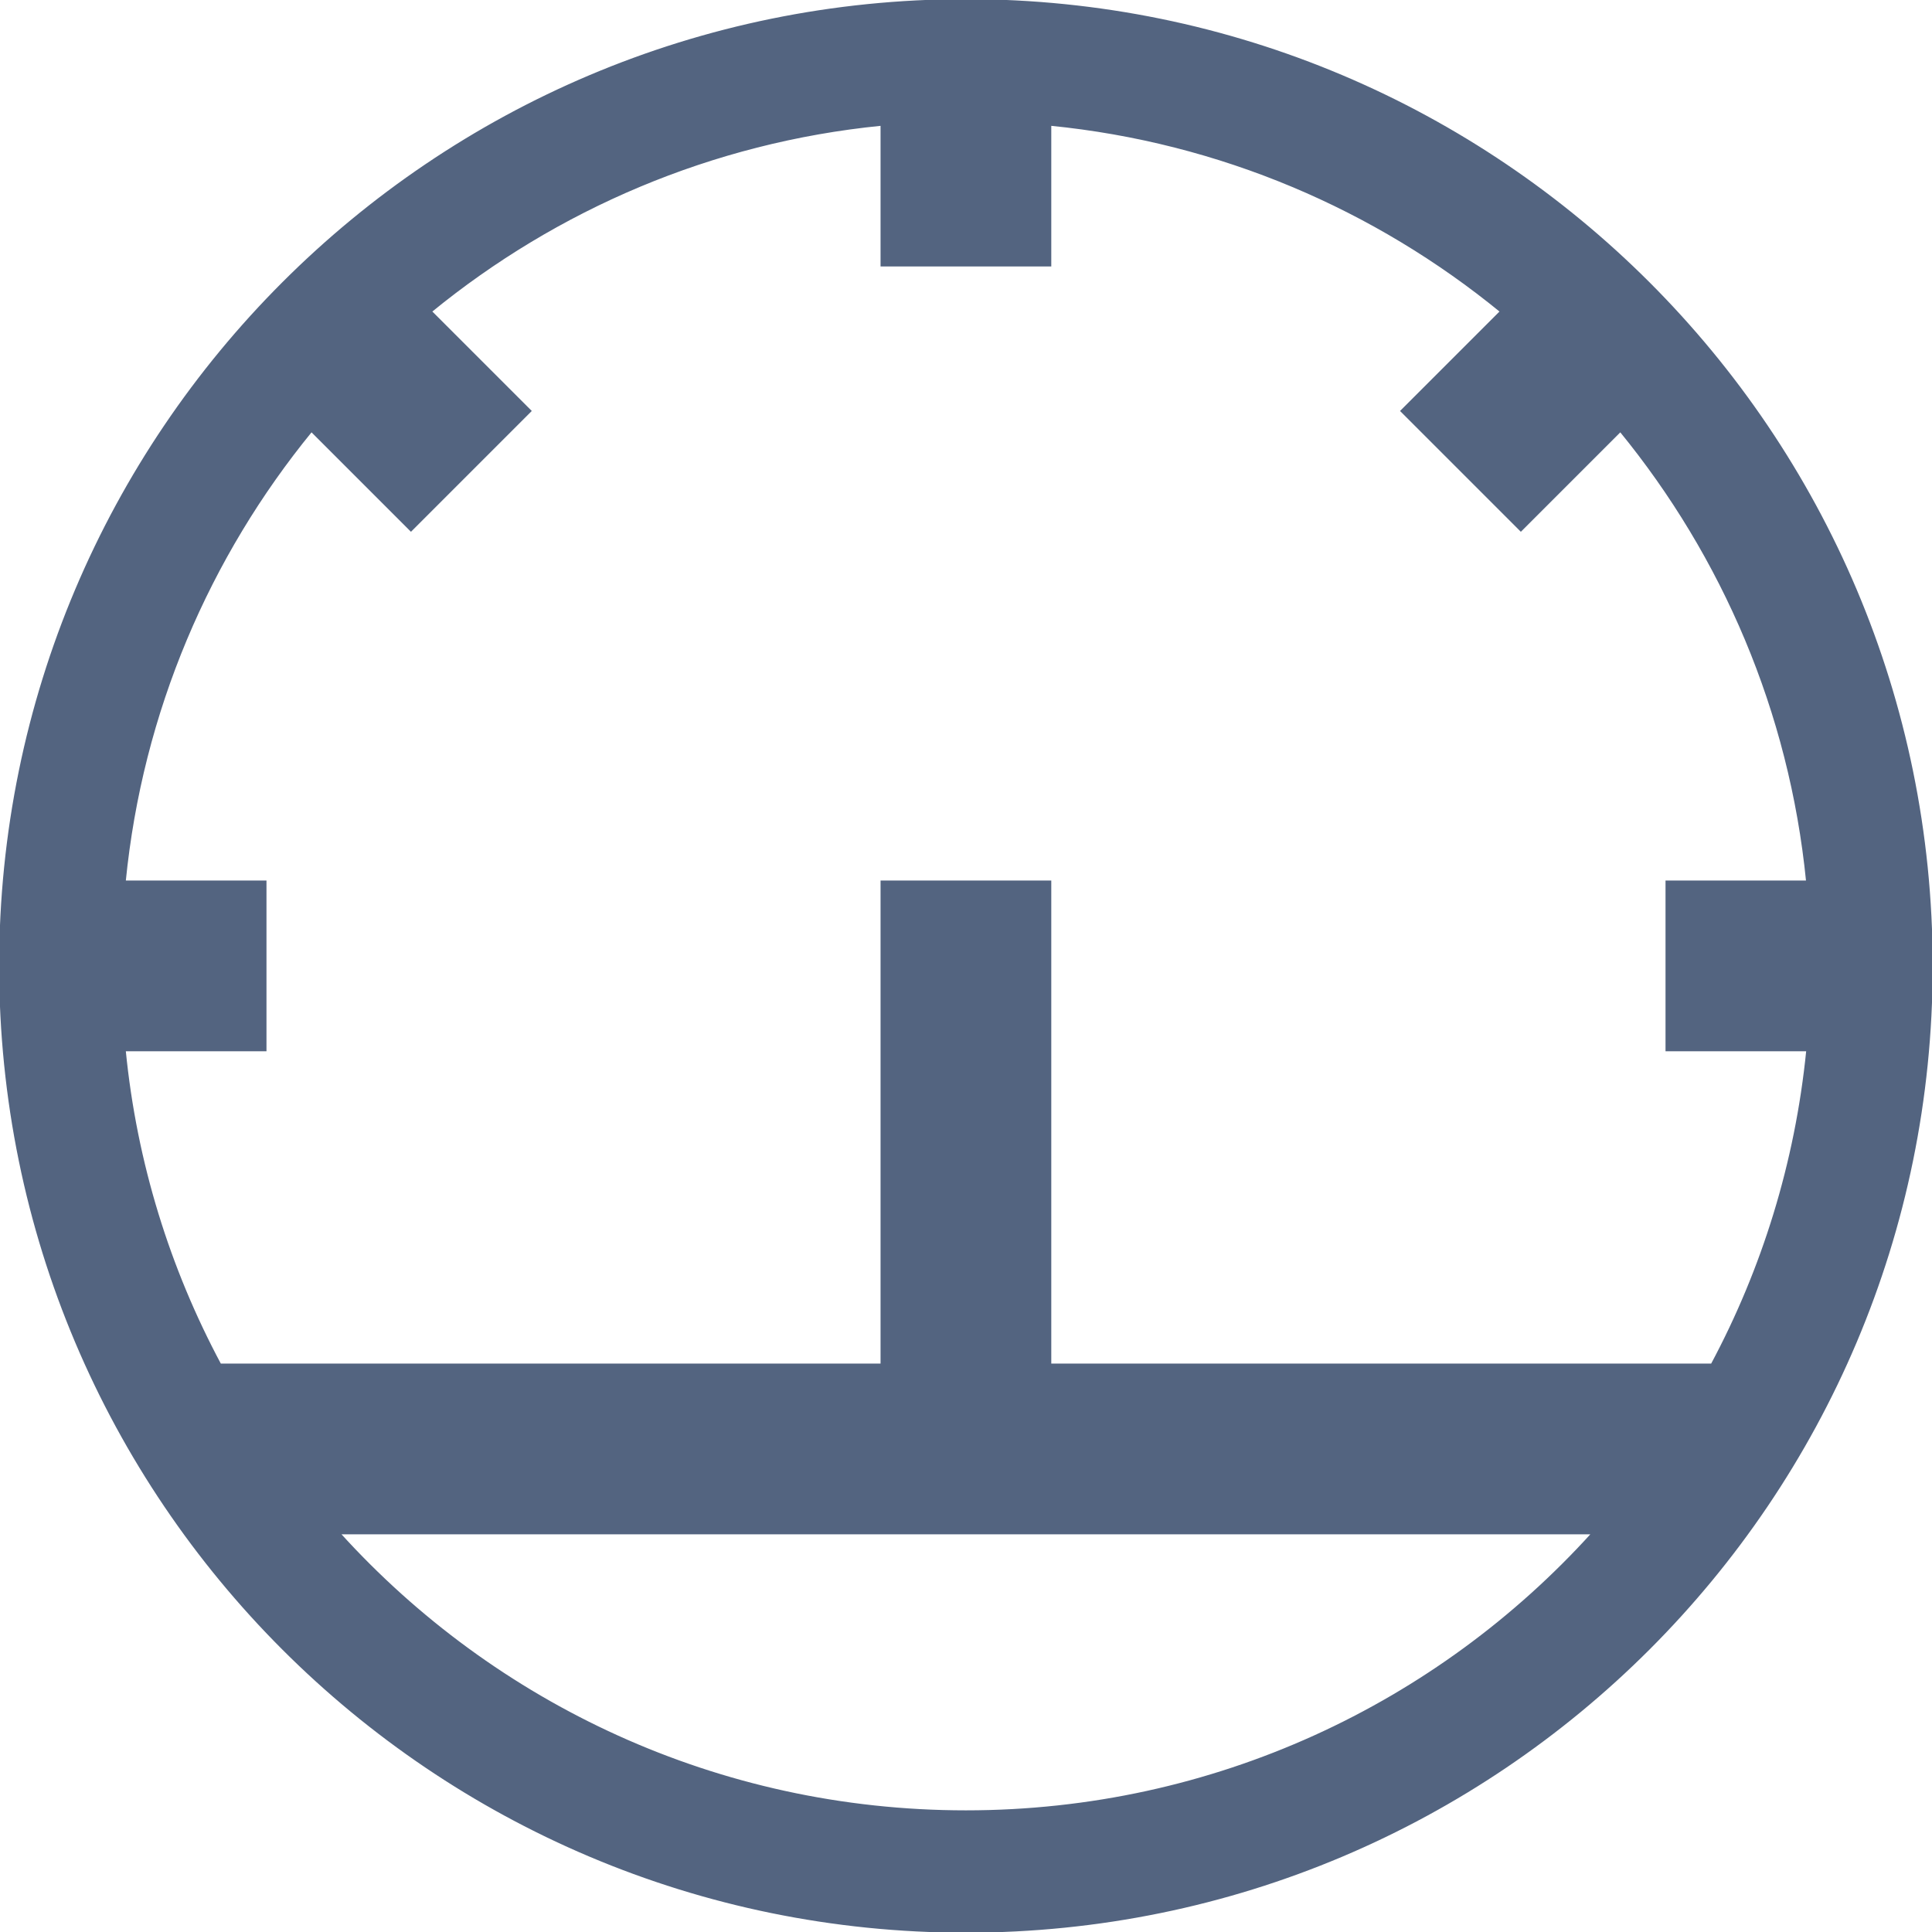
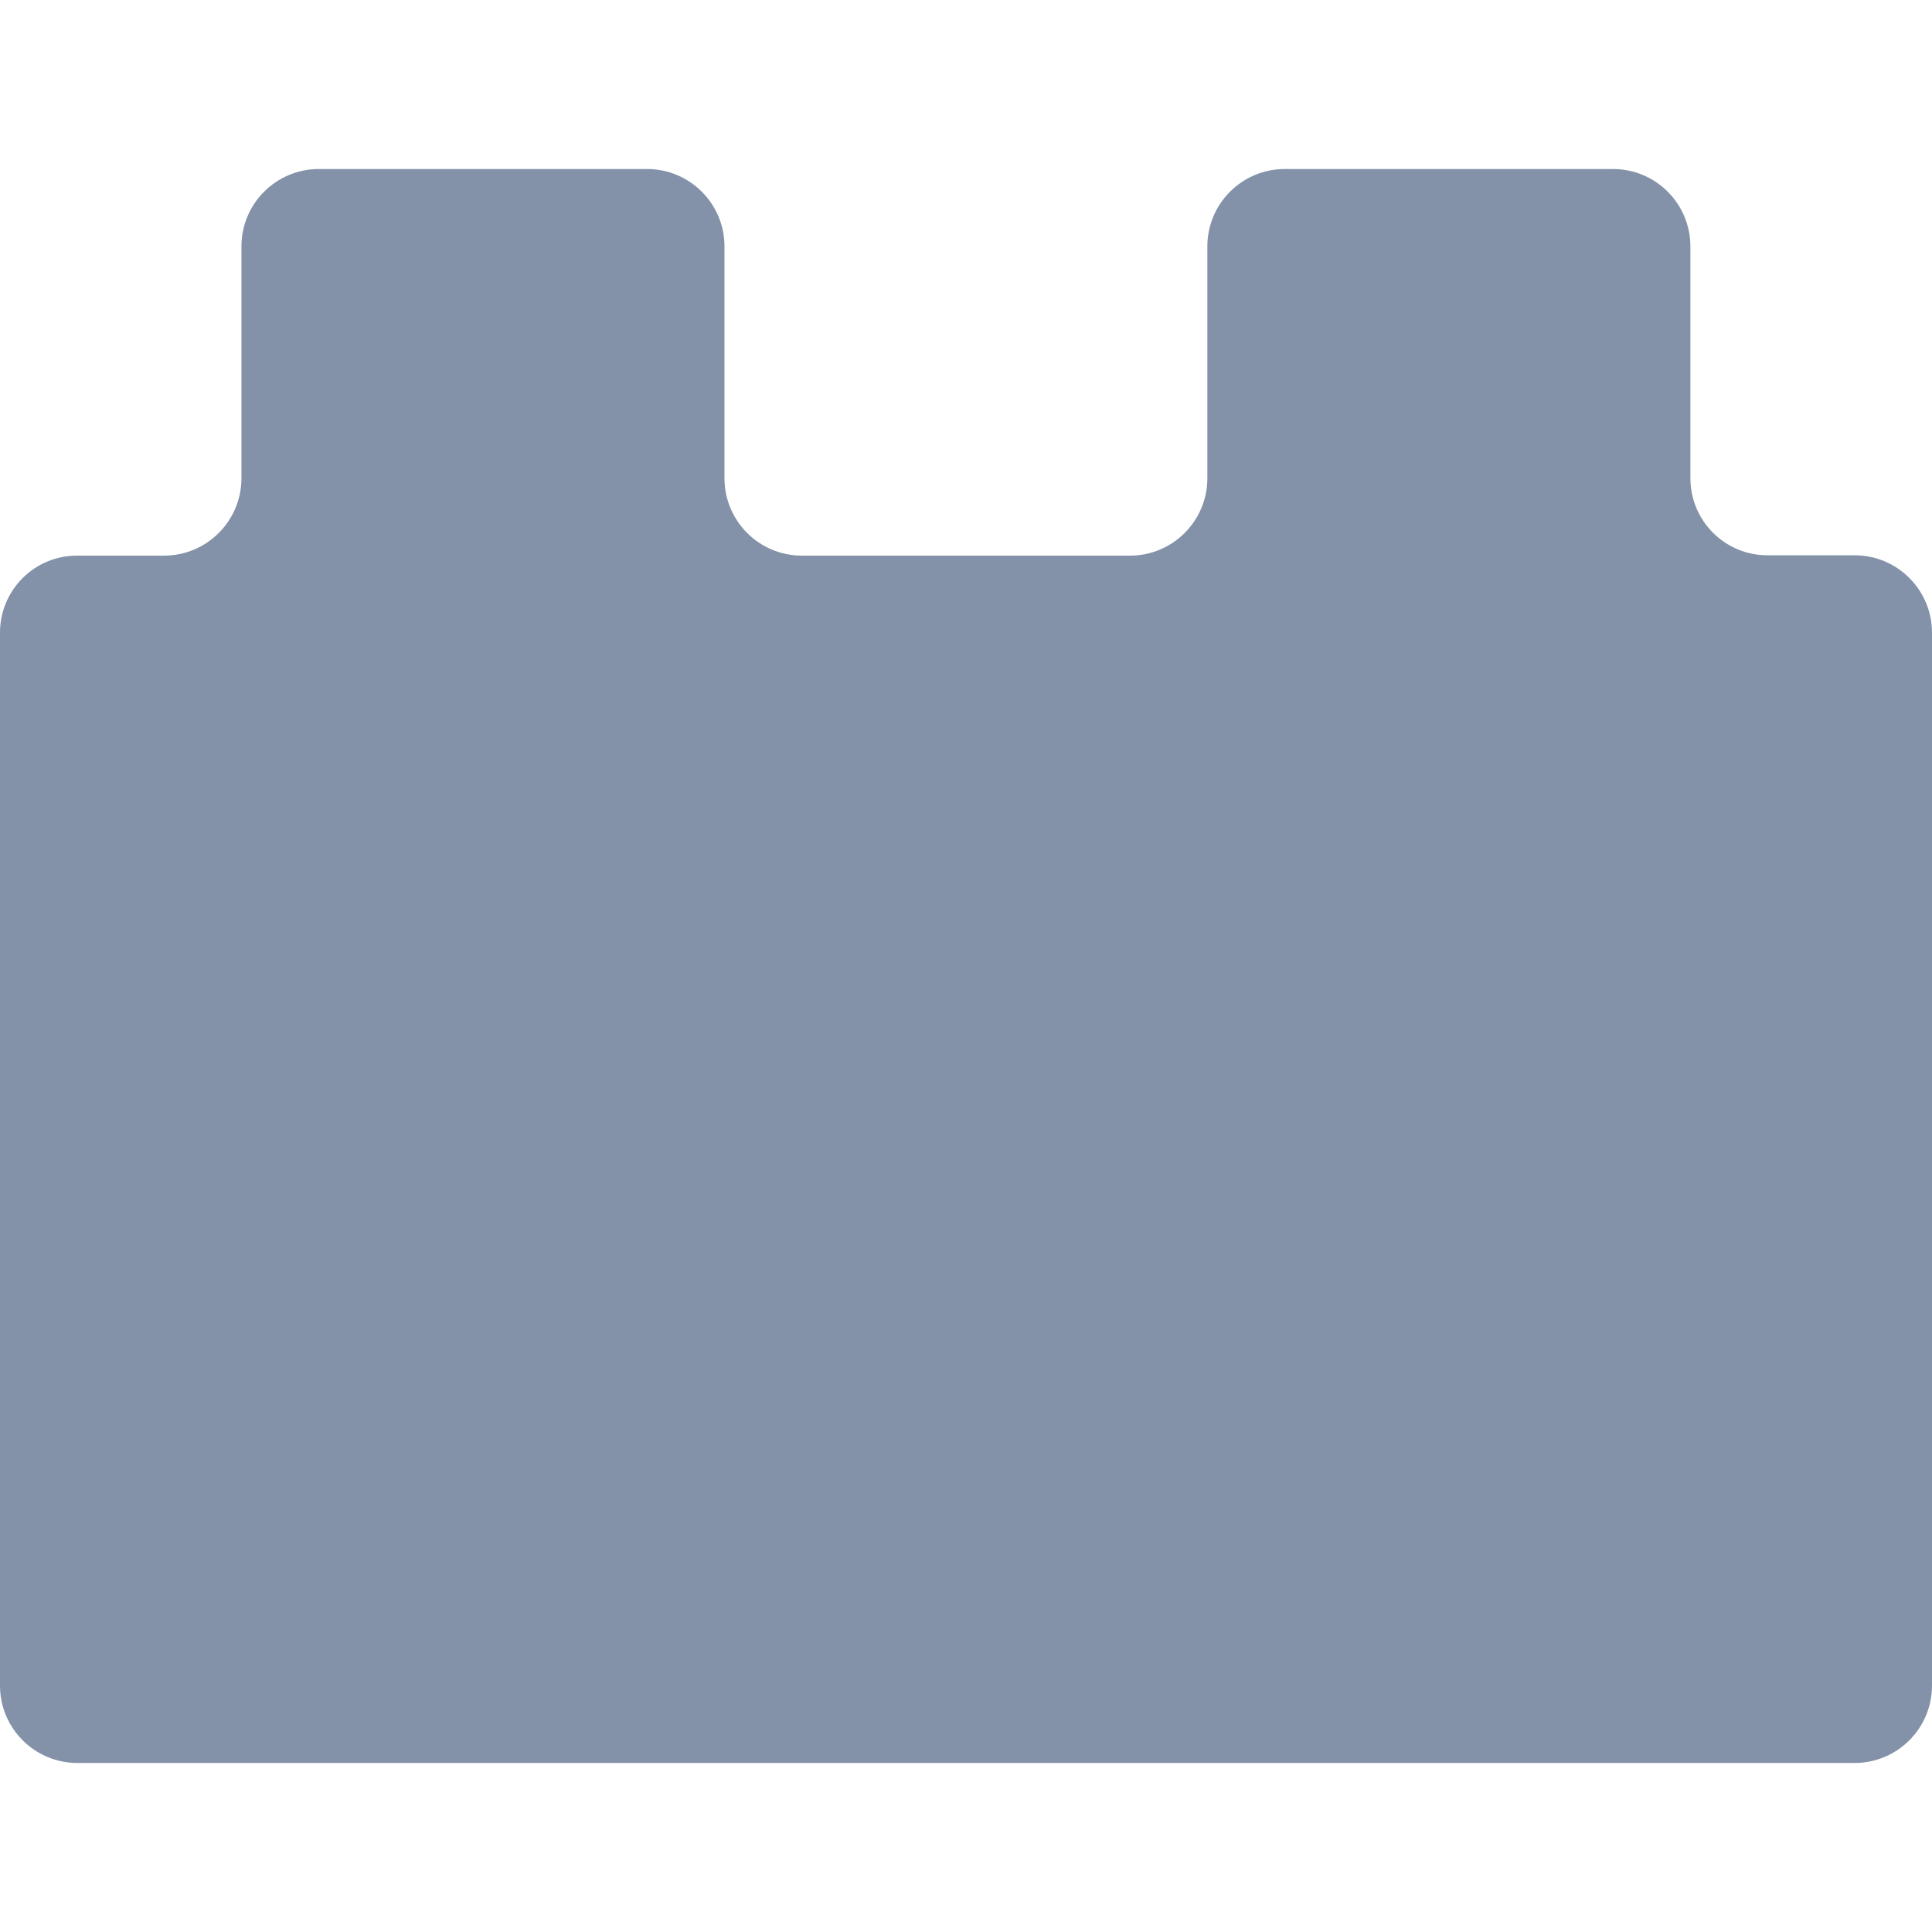
- <svg xmlns="http://www.w3.org/2000/svg" version="1.1" id="config_x5F_plugin_1_" x="0px" y="0px" viewBox="0 0 1133.9 1133.9" enable-background="new 0 0 1133.9 1133.9" xml:space="preserve">
-   <path id="config_x5F_plugin" fill="#536480" stroke="#536480" stroke-miterlimit="10" d="M566.9,0C253.8,0,0,253.8,0,566.9  s253.8,566.9,566.9,566.9s566.9-253.8,566.9-566.9S880,0,566.9,0z M566.9,1063c-145.8,0-276.9-62.9-367.6-163h318h99.2h318  C843.8,1000.1,712.7,1063,566.9,1063z M616.5,800.8V517.3h-99.2v283.5h-388c-29.9-55.9-49.5-118.2-56-184.3h82.6v-99.2H73.3  c9.9-99.8,49.4-190.8,109.5-264.3l58.4,58.4l70.2-70.2L253,182.8c73.5-60.1,164.6-99.6,264.3-109.5v82.6h99.2V73.3  c99.8,9.9,190.8,49.4,264.3,109.5l-58.4,58.4l70.2,70.2L951,253c60.1,73.5,99.6,164.6,109.5,264.3H978v99.2h82.6  c-6.6,66.1-26.1,128.4-56,184.3H616.5z" />
+ <svg xmlns="http://www.w3.org/2000/svg" version="1.1" id="plugin" x="0px" y="0px" viewBox="0 0 1133.9 1133.9" enable-background="new 0 0 1133.9 1133.9" xml:space="preserve">
+   <path id="block" fill="#8392A9" d="M992.1,280.6V144.6c0-25-20.3-45.4-45.4-45.4H754c-25,0-45.4,20.3-45.4,45.4v136.1  c0,25-20.3,45.4-45.4,45.4H470.6c-25,0-45.4-20.3-45.4-45.4V144.6c0-25-20.3-45.4-45.4-45.4H187.1c-25,0-45.4,20.3-45.4,45.4v136.1  c0,25-20.3,45.4-45.4,45.4h-51C20.3,326,0,346.3,0,371.3v618c0,25,20.3,45.4,45.4,45.4h1043.1c25,0,45.4-20.3,45.4-45.4v-618  c0-25-20.3-45.4-45.4-45.4h-51C1012.4,326,992.1,305.7,992.1,280.6z" />
</svg>
